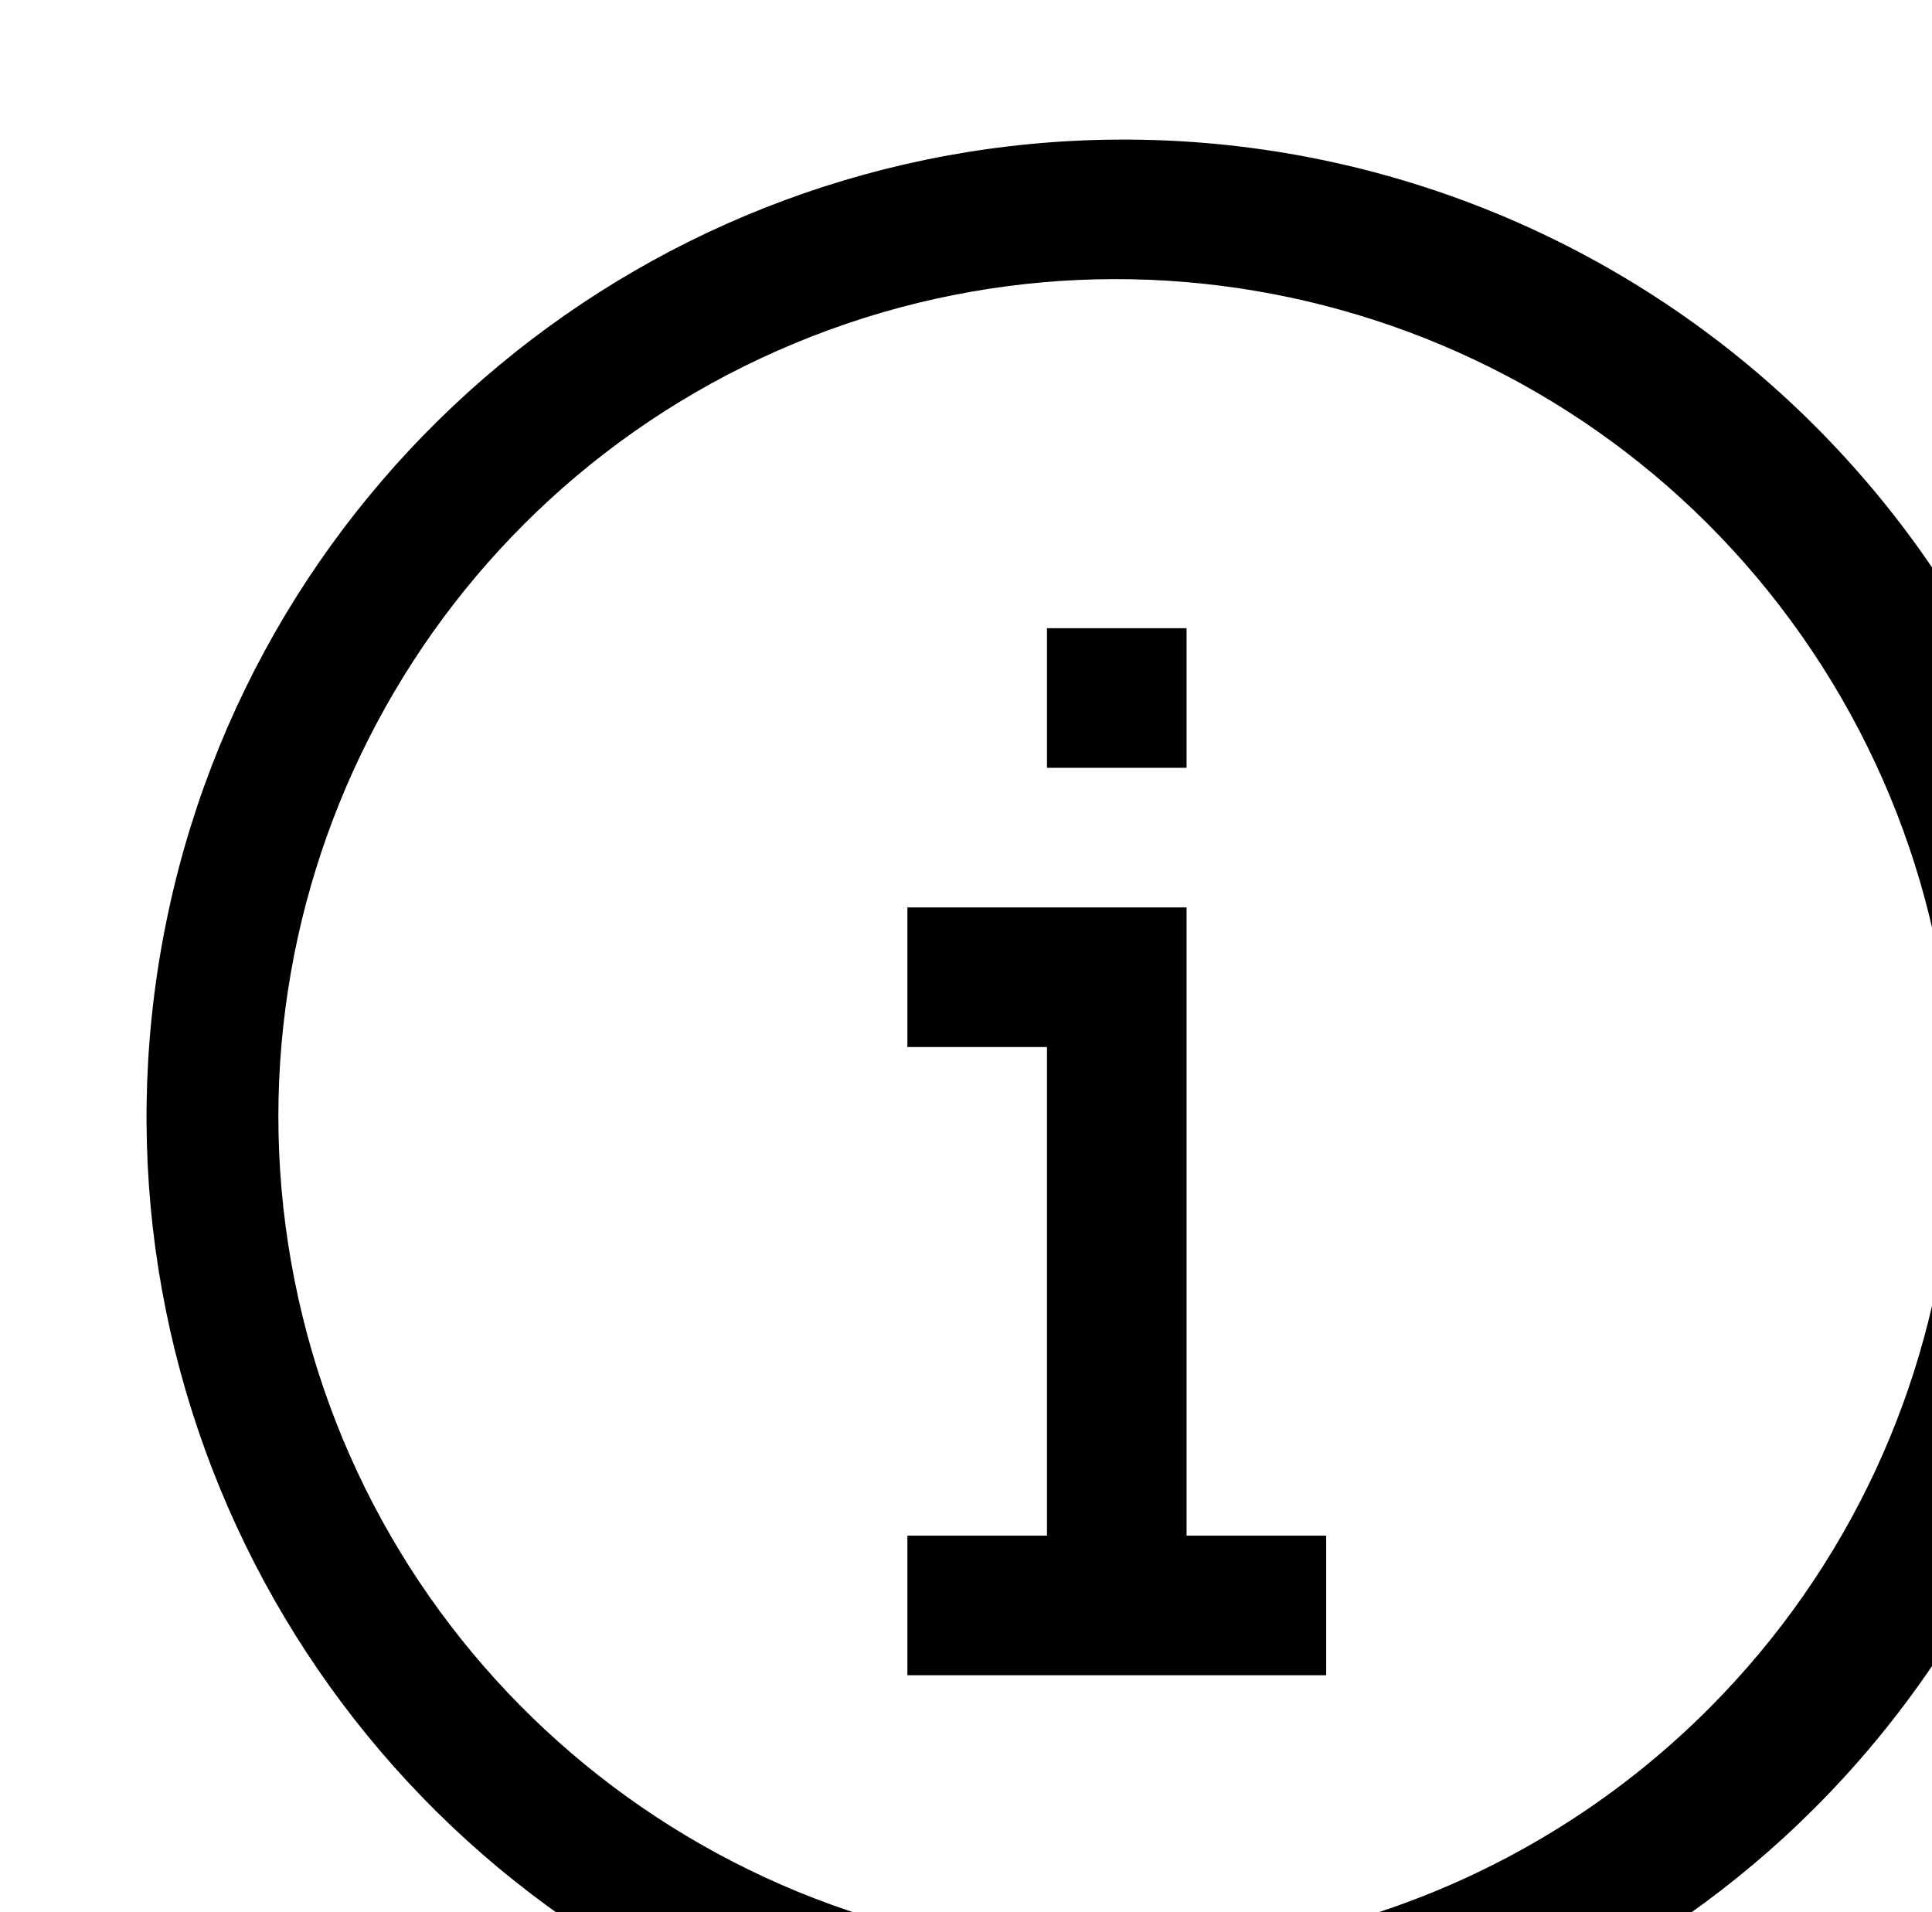
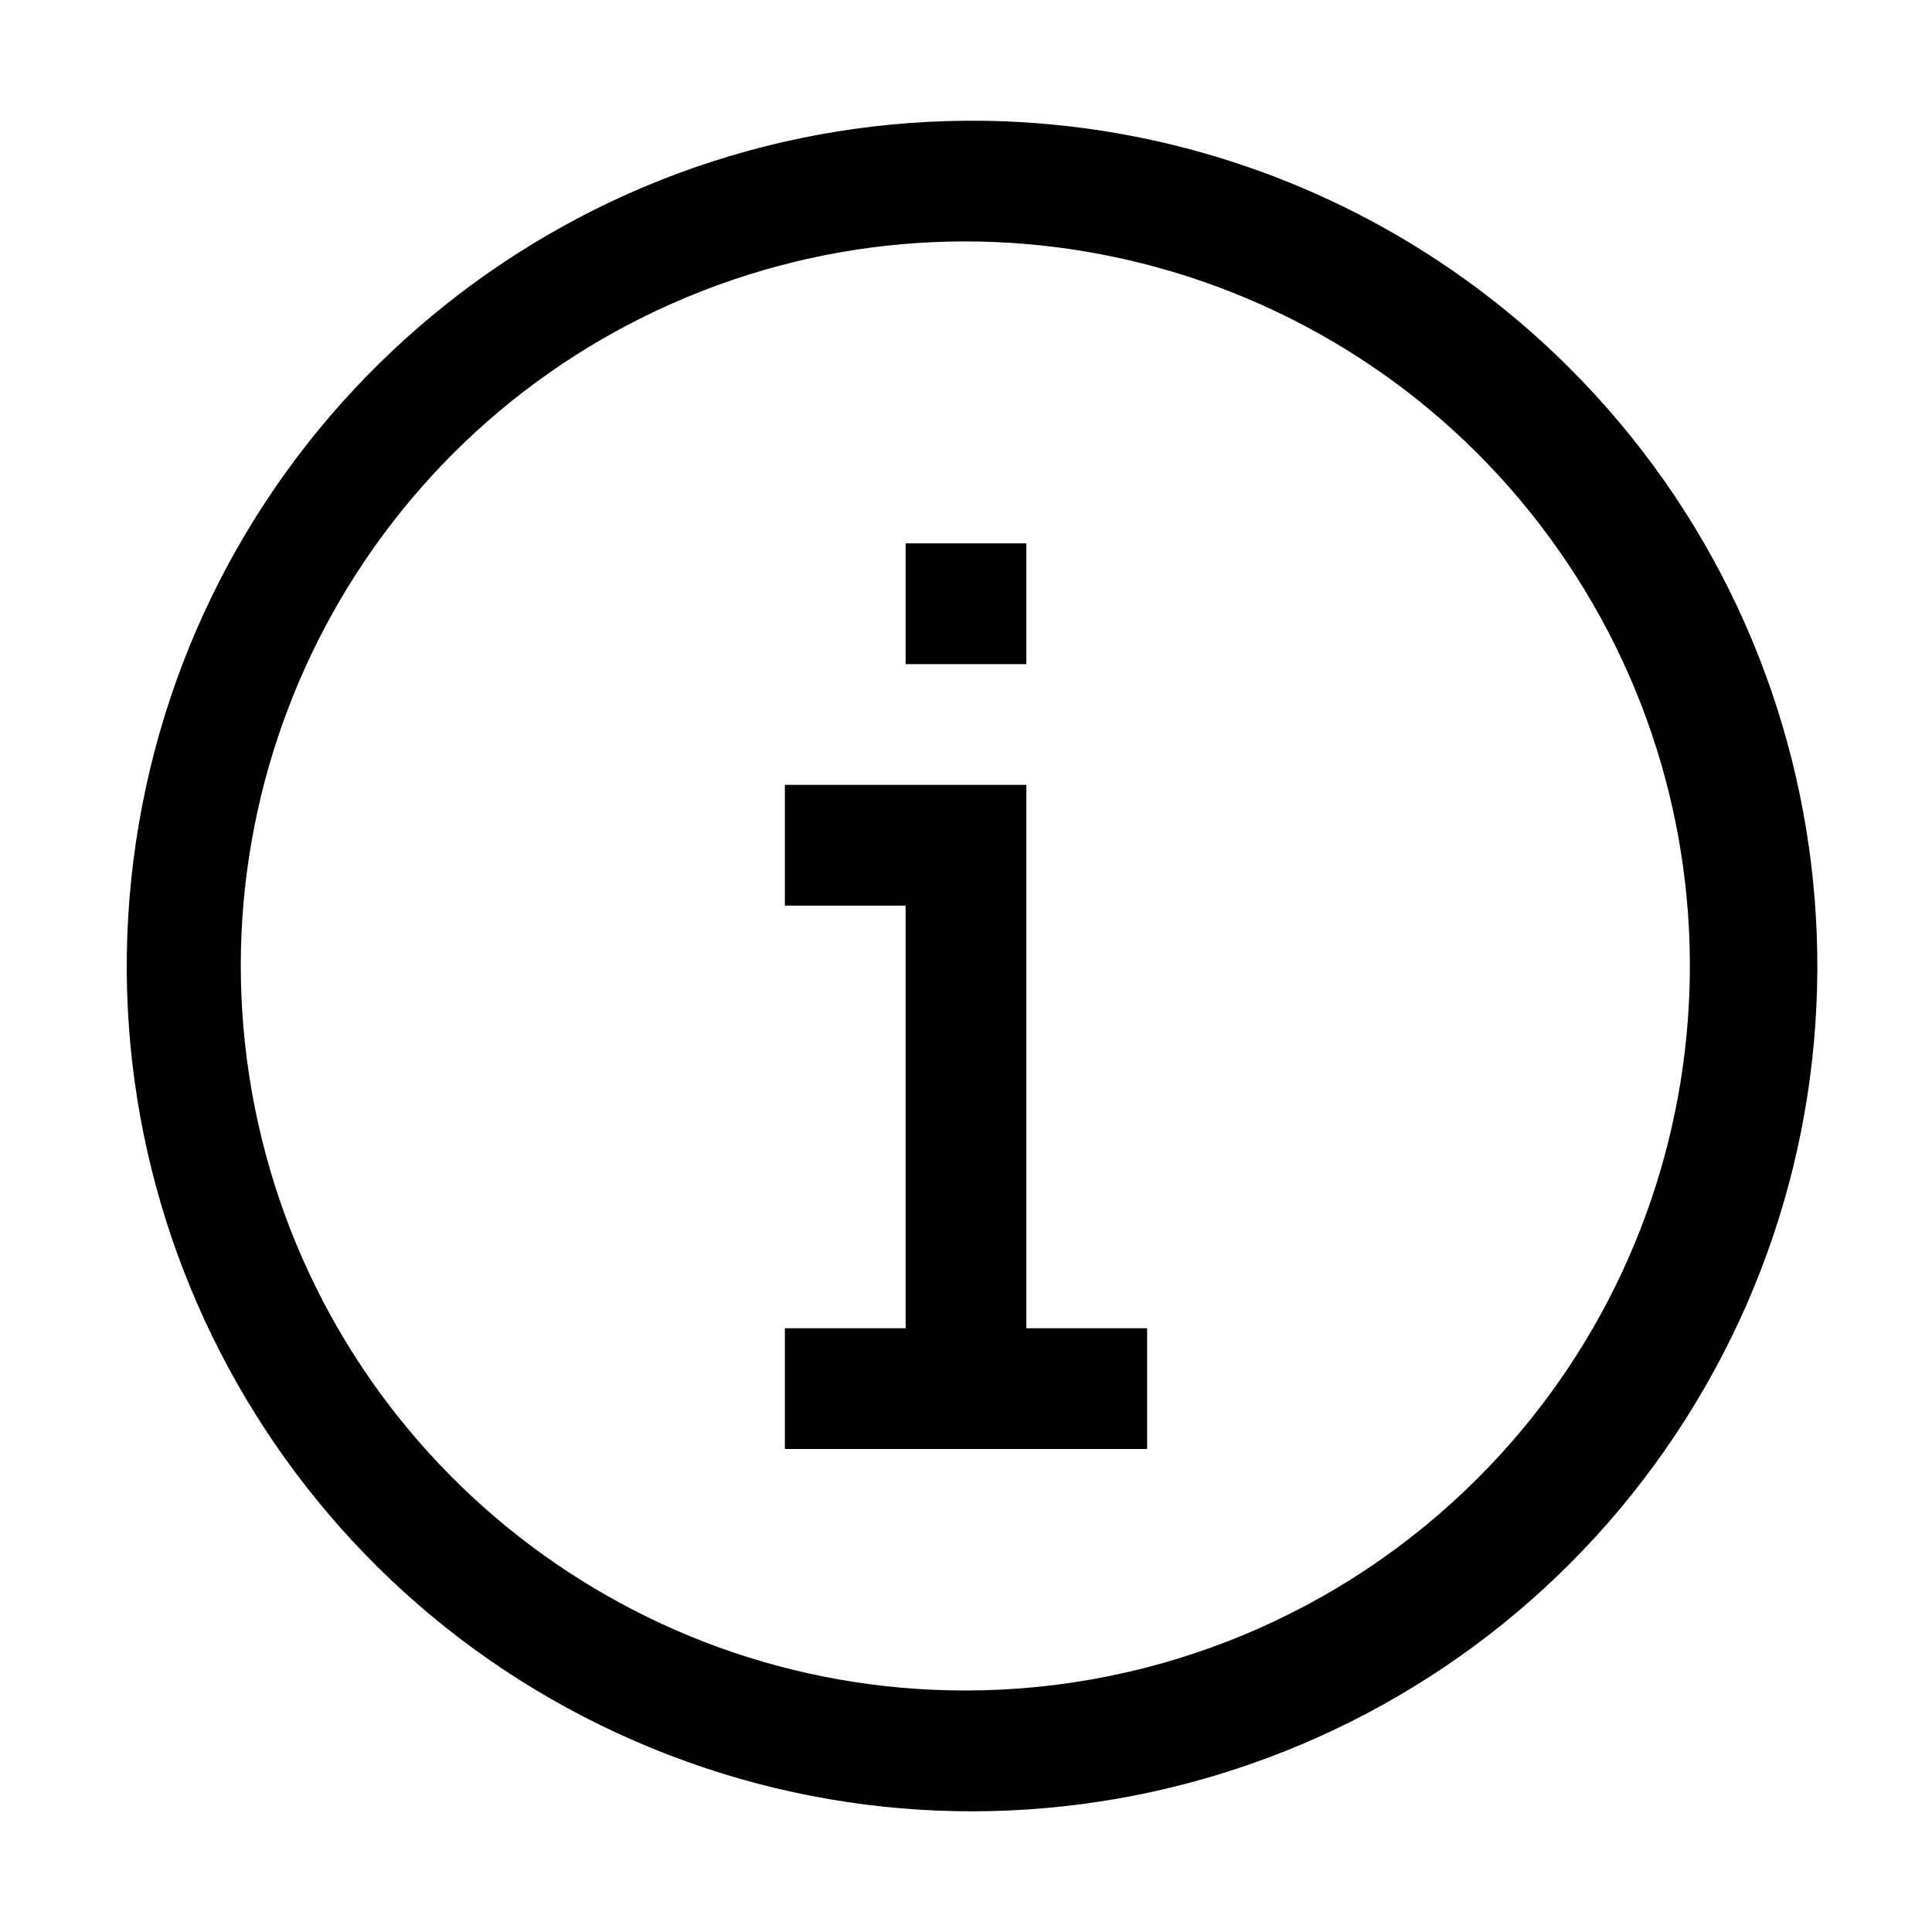
- <svg xmlns="http://www.w3.org/2000/svg" viewbox="0 0 16 16" fill="#000000">
+ <svg xmlns="http://www.w3.org/2000/svg" viewBox="0 0 16 16" fill="#000000">
  <g id="Info">
    <path id="Path_16" data-name="Path 16" d="M8,1A7,7,0,1,0,13,3.05,7,7,0,0,0,8,1ZM8,14a6,6,0,1,1,4.24-1.76A6,6,0,0,1,8,14Z" />
    <path id="Path_17" data-name="Path 17" d="M8.5,4.5h-1v1h1Z" />
    <path id="Path_18" data-name="Path 18" d="M8.5,7.5v-1h-2v1h1V11h-1v1h3V11h-1Z" />
  </g>
</svg>
